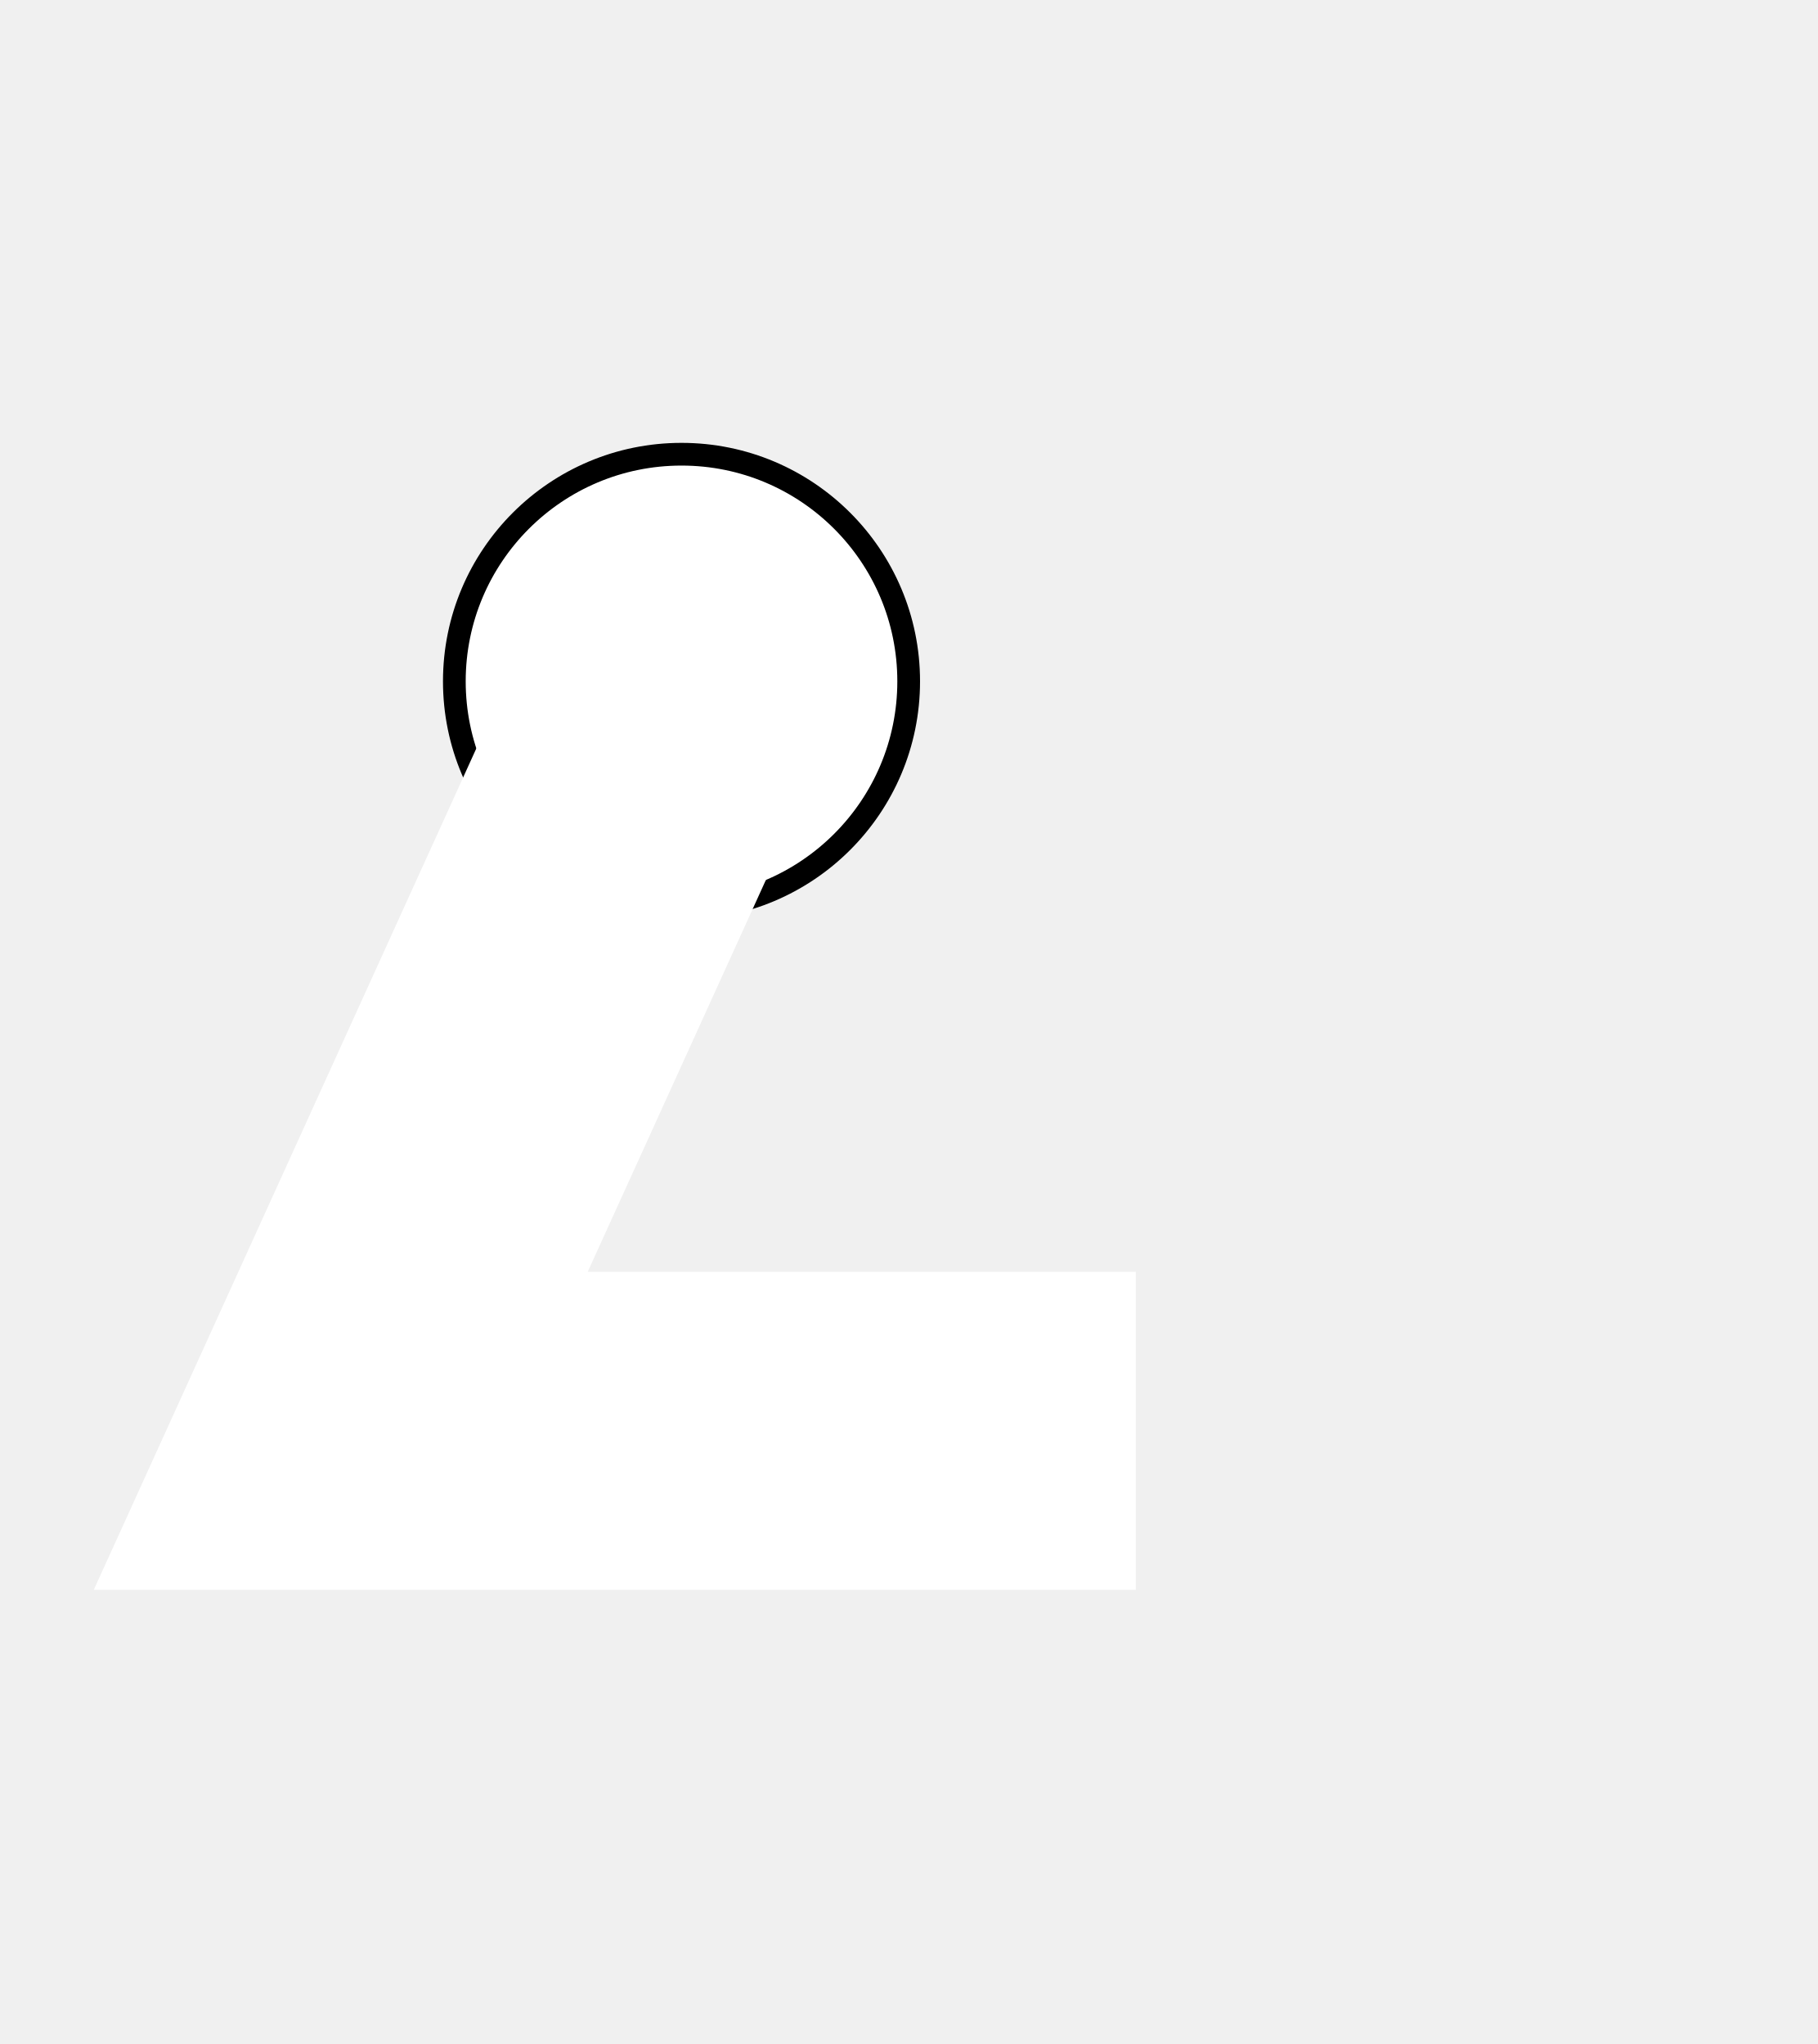
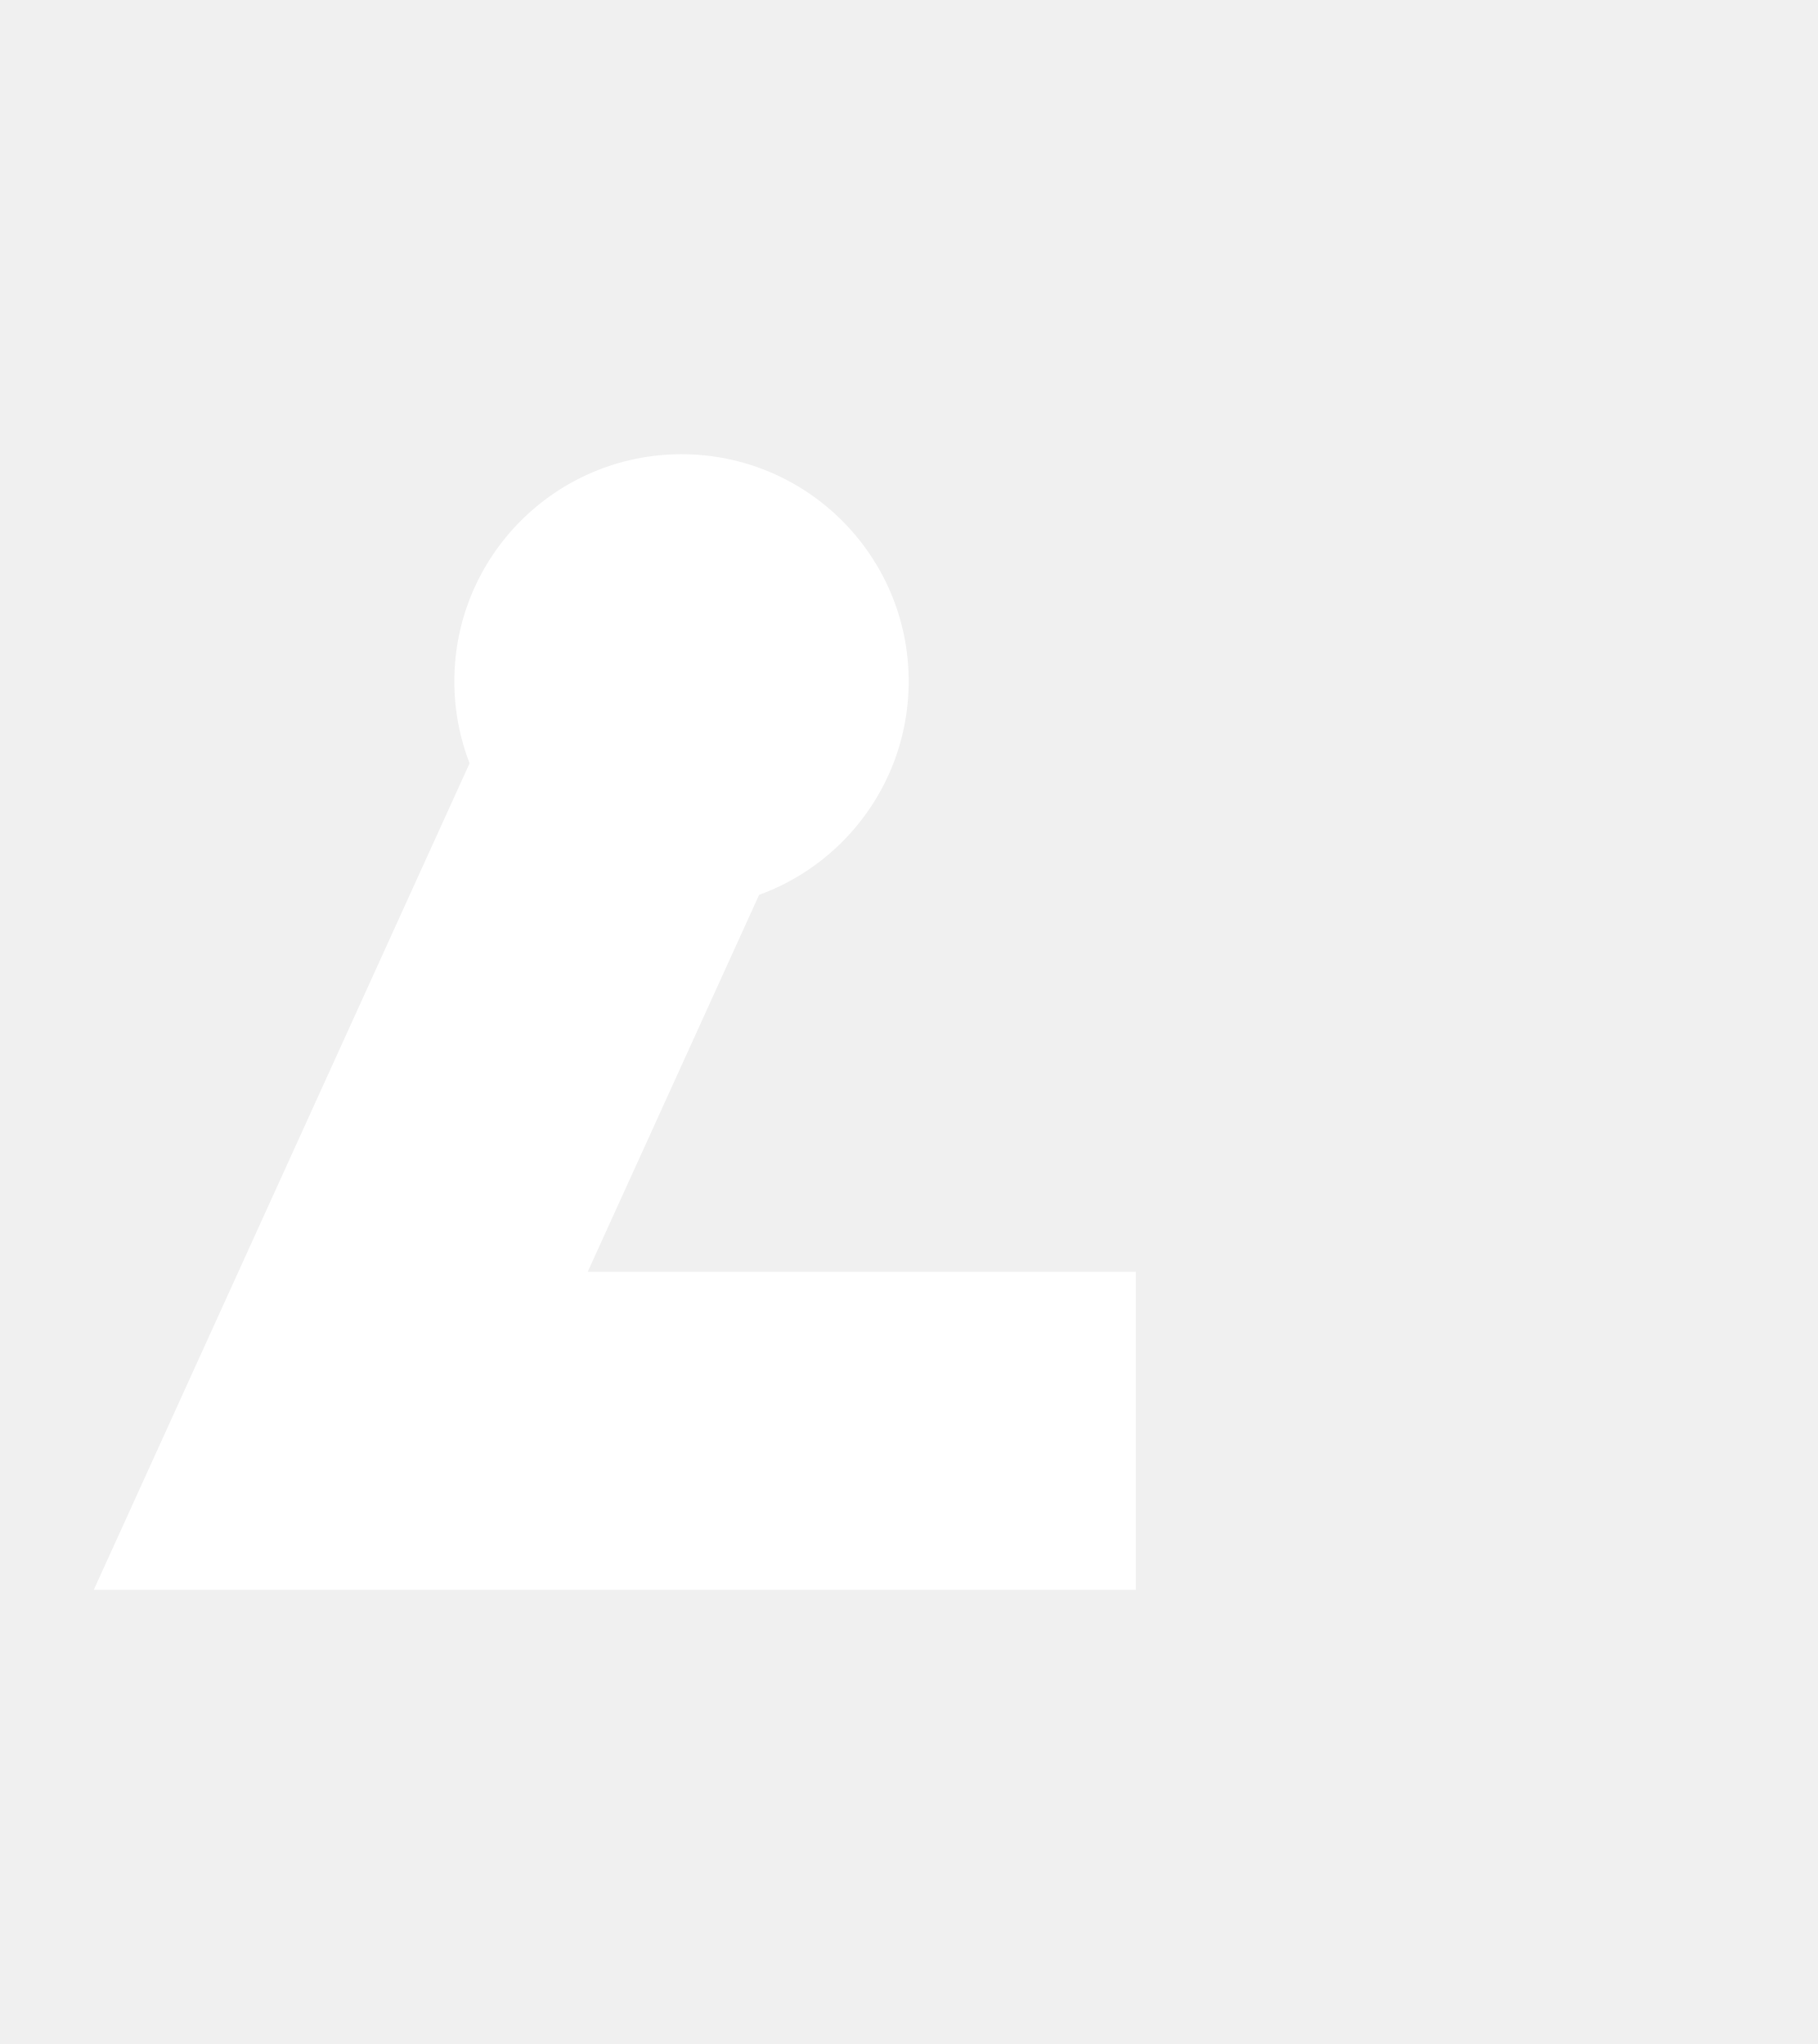
<svg xmlns="http://www.w3.org/2000/svg" width="80px" height="90px" version="1.1" id="water_glass">
-   <circle cx="30" cy="30" r="10" stroke="black" fill="white" stroke-width="1" />
+   <circle cx="30" cy="30" r="10" stroke="none" fill="white" stroke-width="1" />
  <polyline points="30,30 15,63 50,63" stroke="white" stroke-width="14" fill="none" />
  <path d="M 30 70   C 45 ::muscle:: 70 50 75 70   L 30 70   Z" fill="white" stroke="none" />
</svg>
